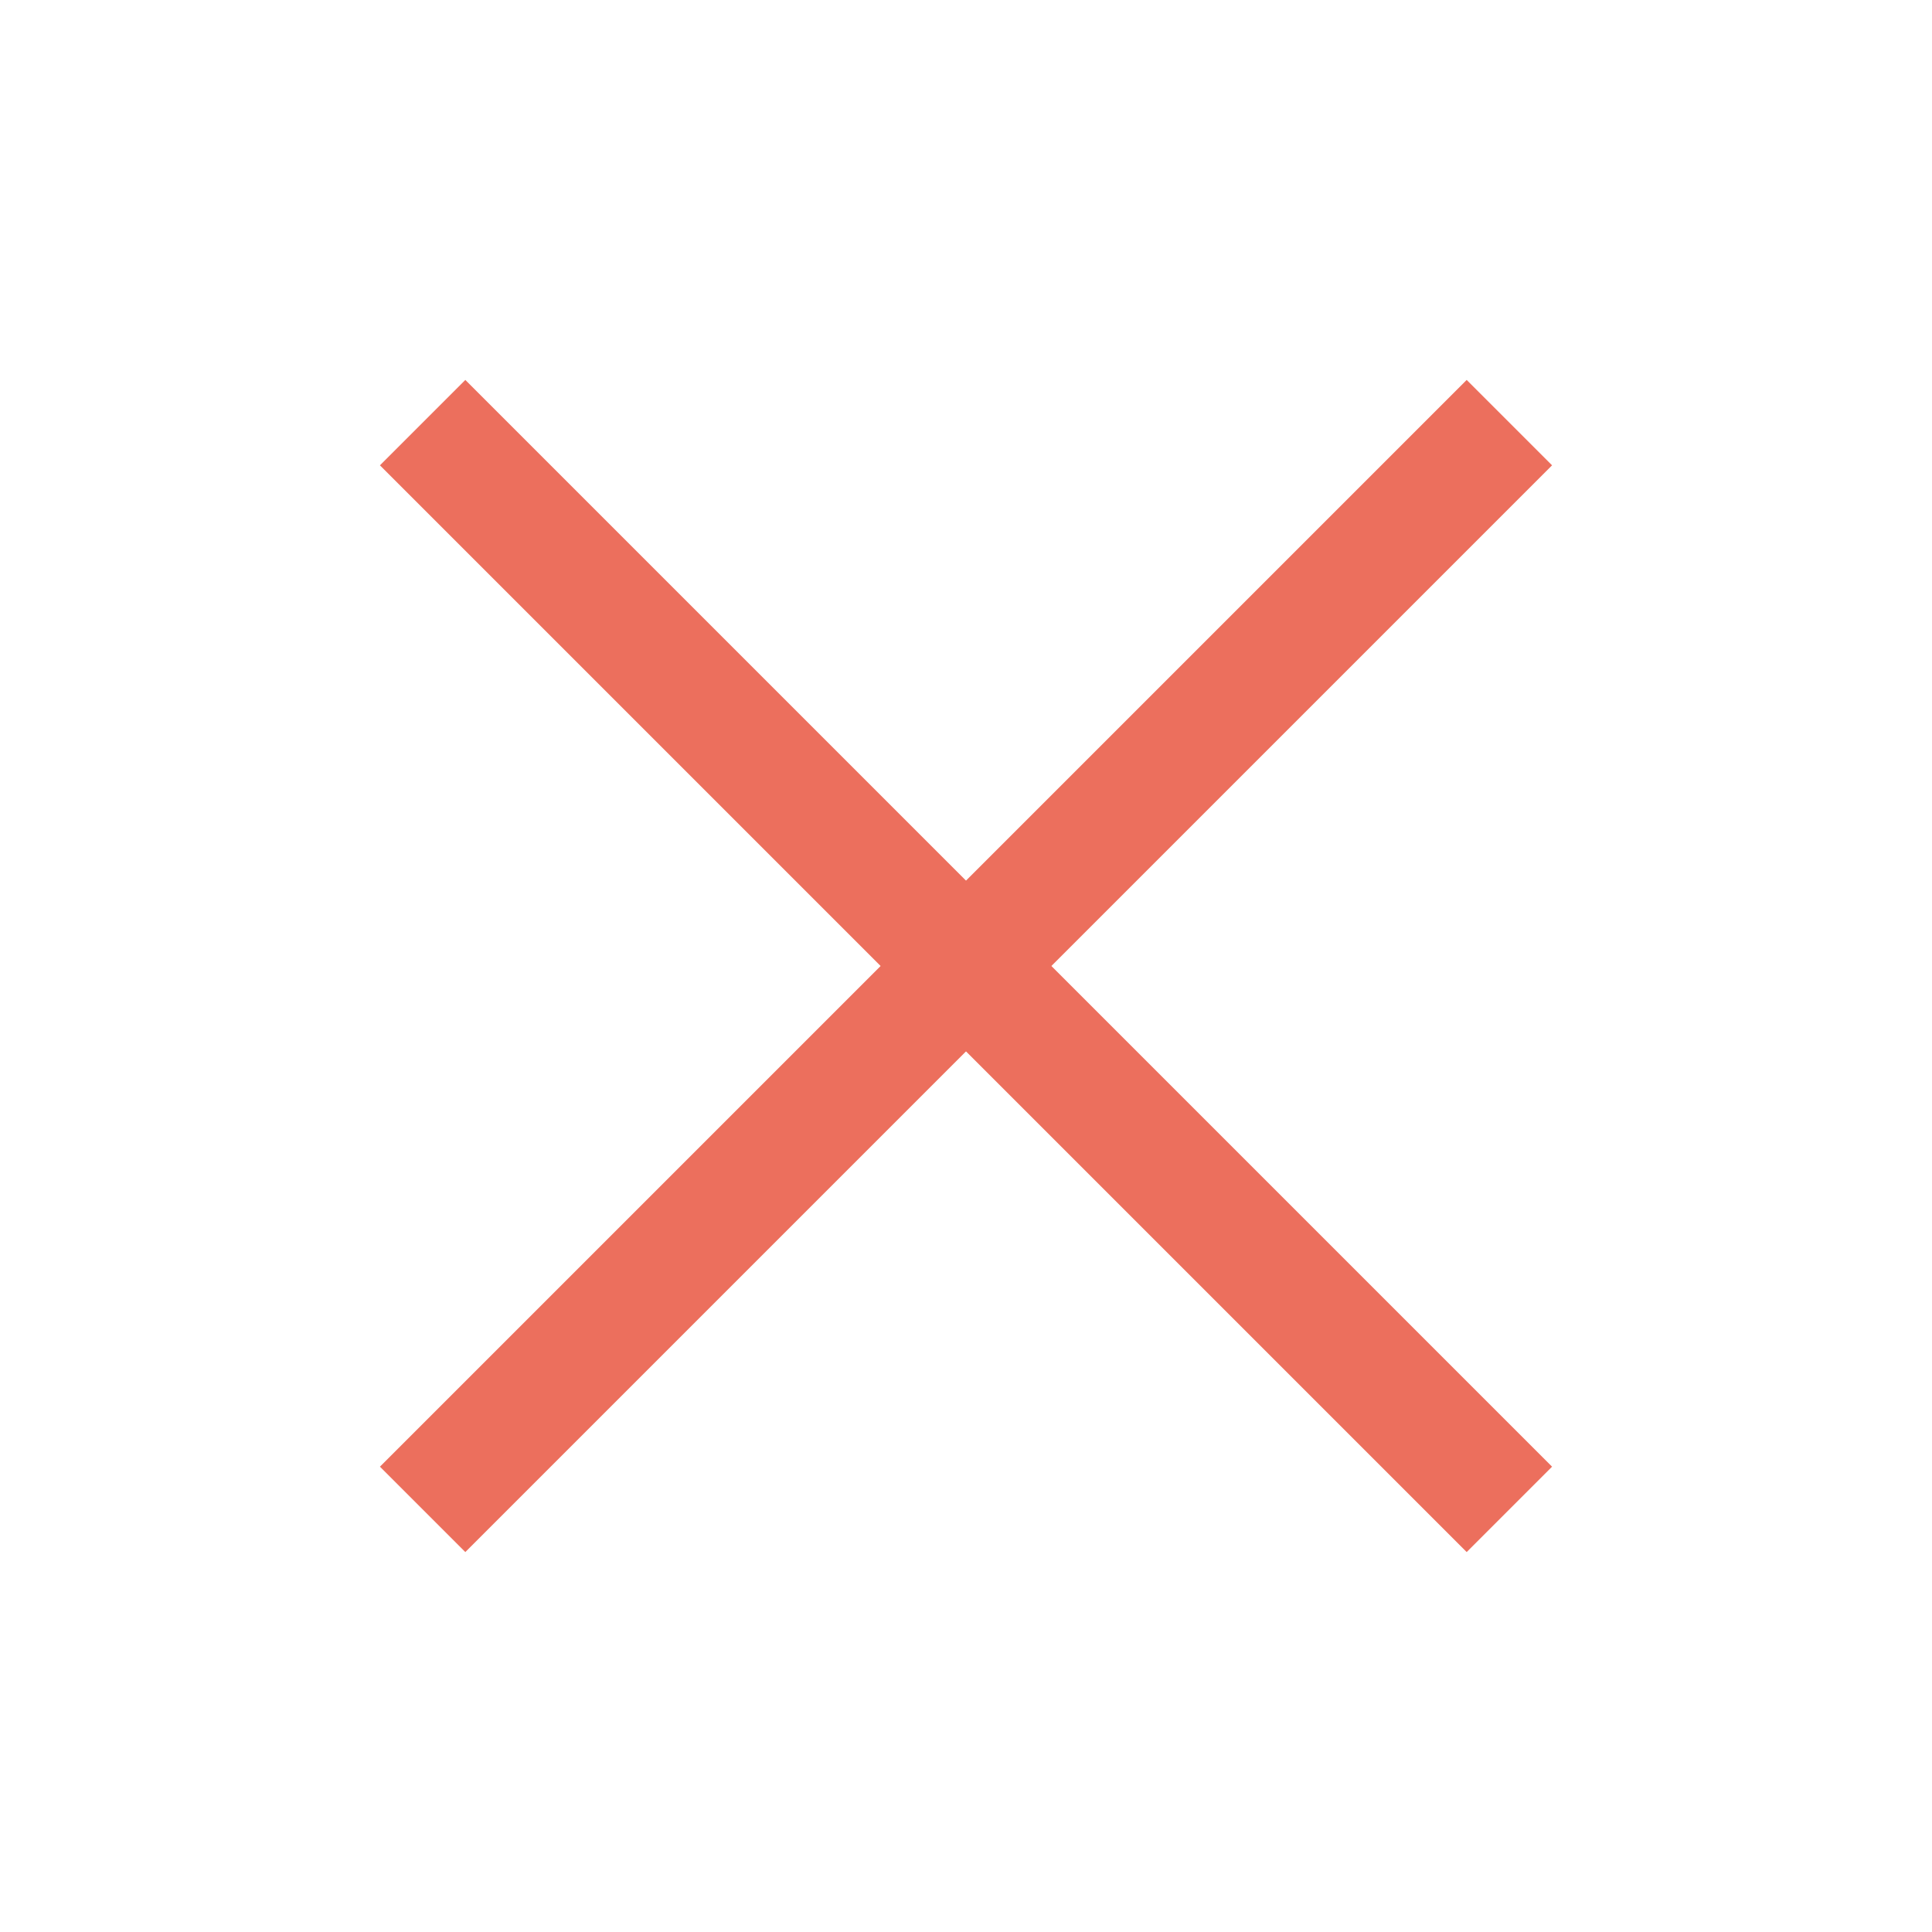
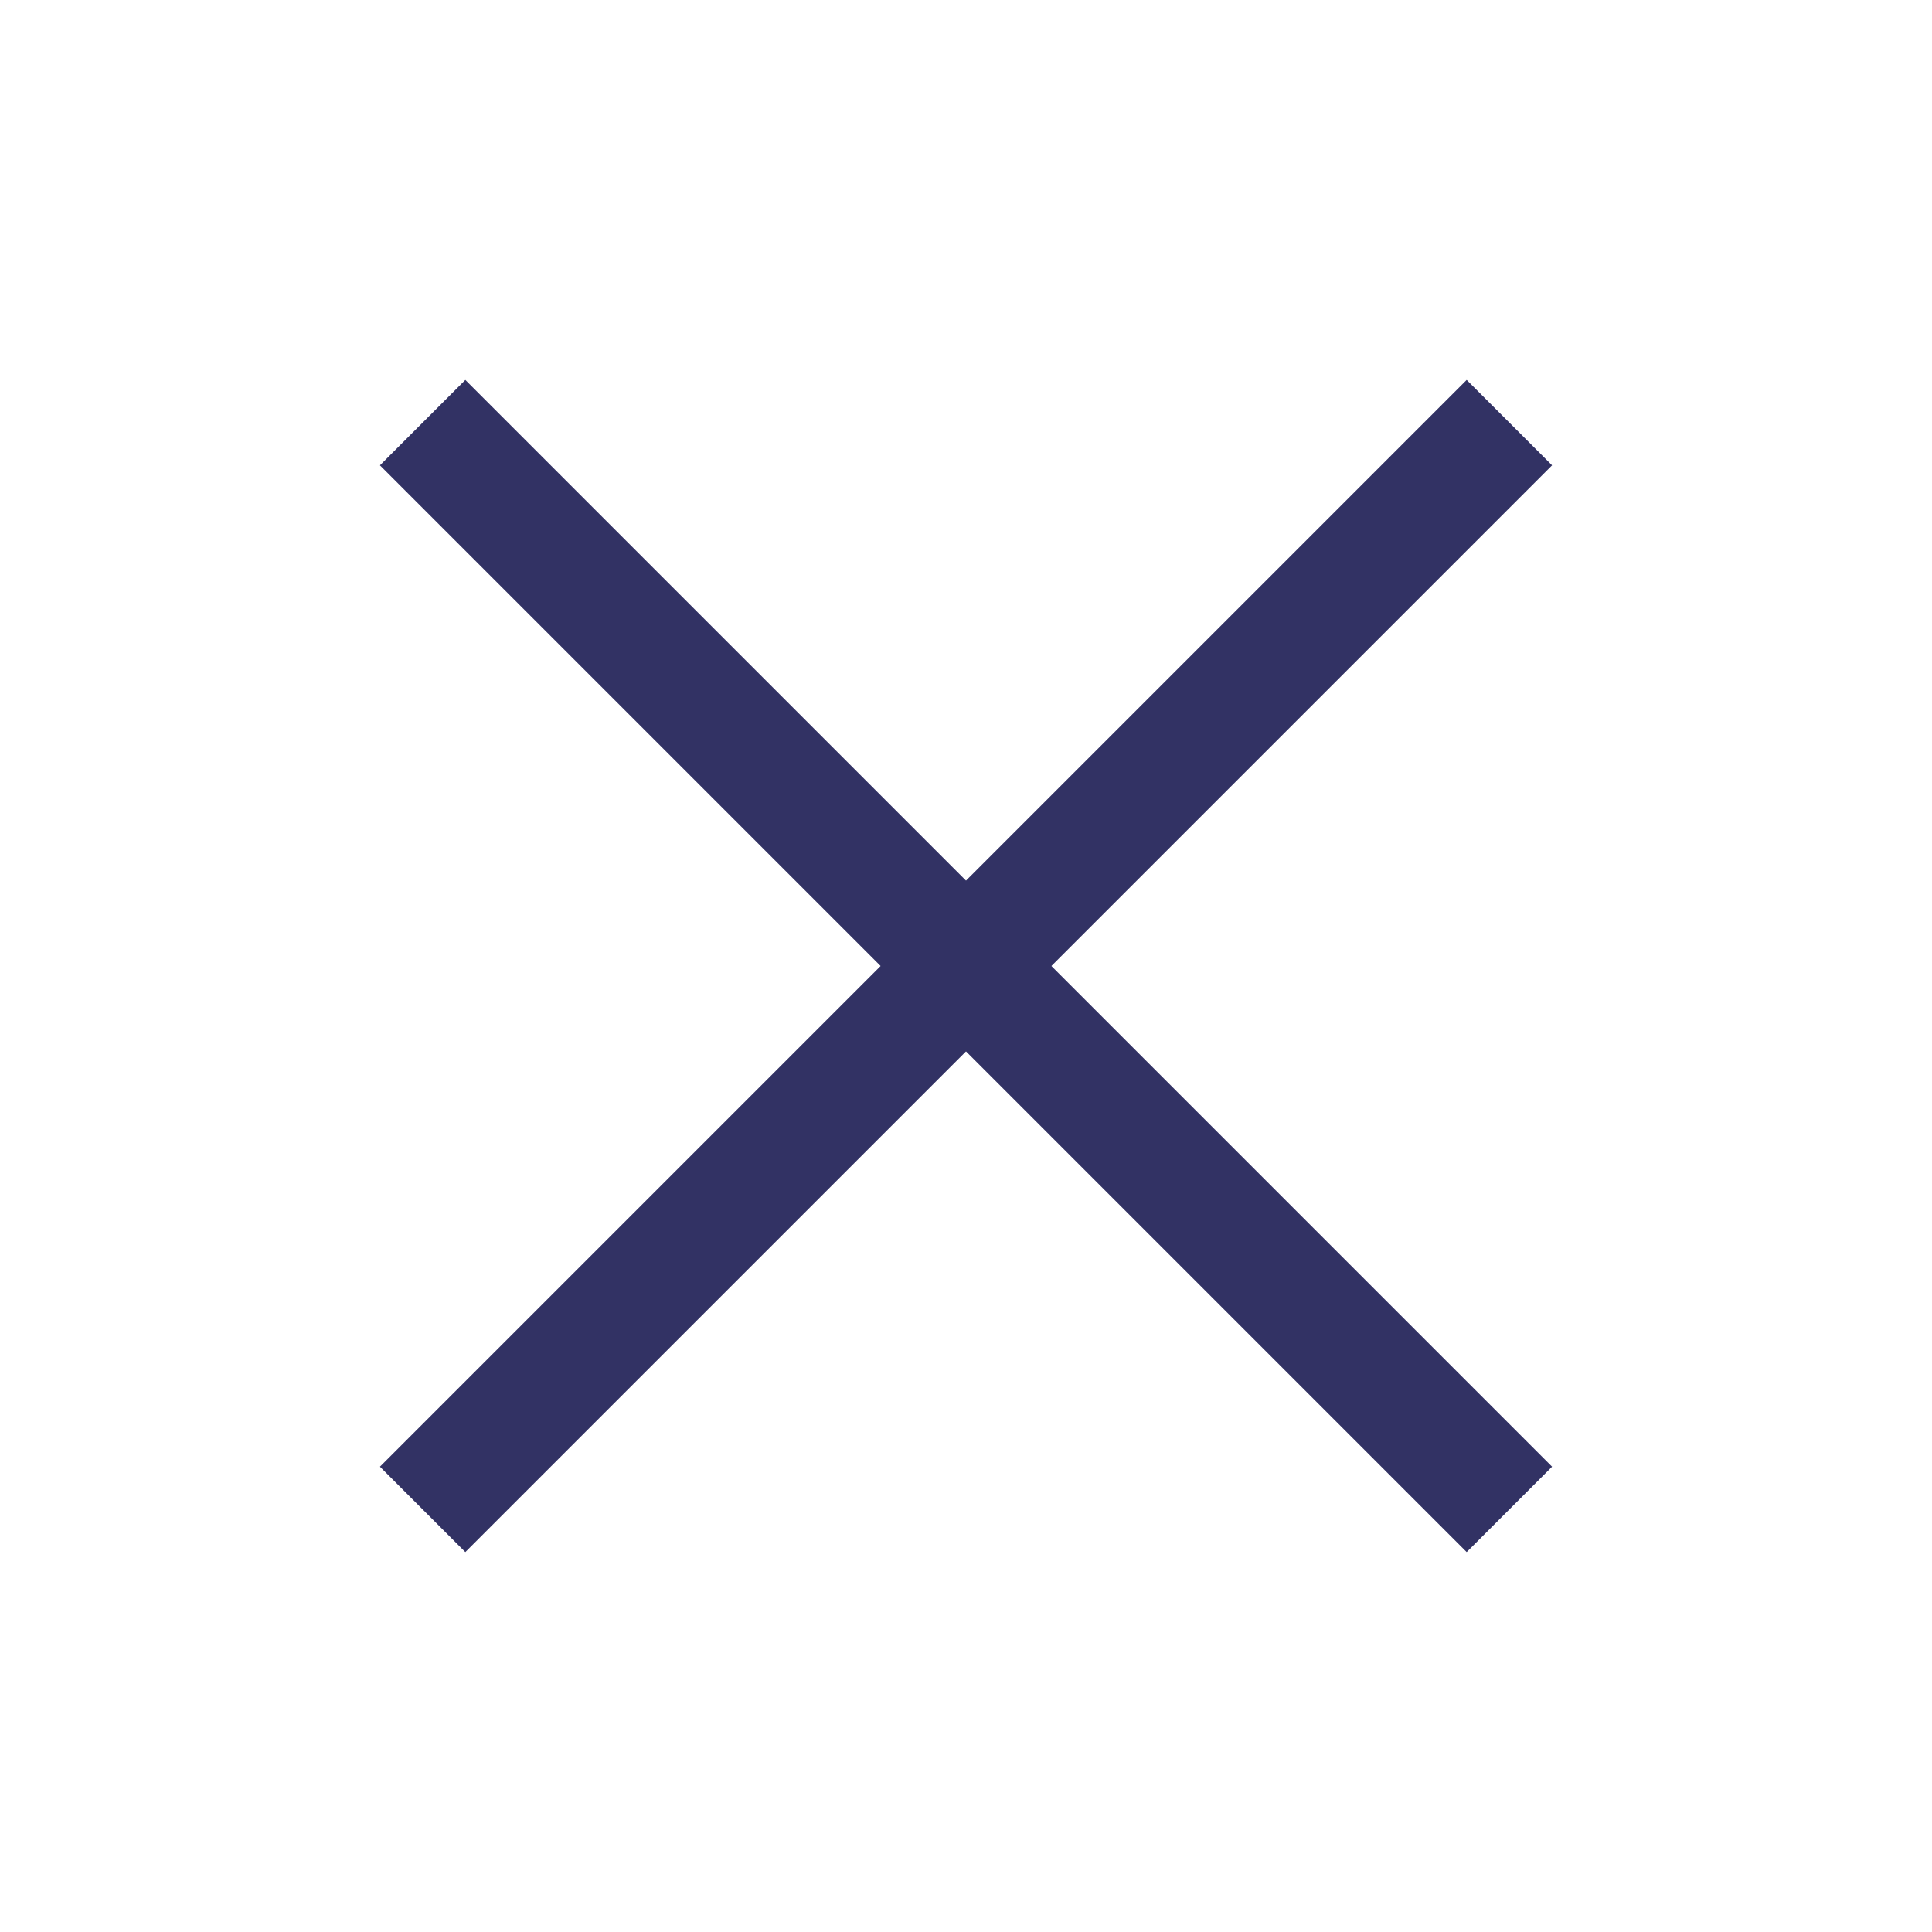
<svg xmlns="http://www.w3.org/2000/svg" width="32" height="32" viewBox="0 0 32 32" fill="none">
-   <path d="M7 7L25 25" stroke="#EC6F5D" stroke-width="2" />
-   <path d="M25 7L7 25" stroke="#EC6F5D" stroke-width="2" />
+   <path d="M7 7L25 25" stroke="#323264" stroke-width="2" />
+   <path d="M25 7L7 25" stroke="#323264" stroke-width="2" />
</svg>
